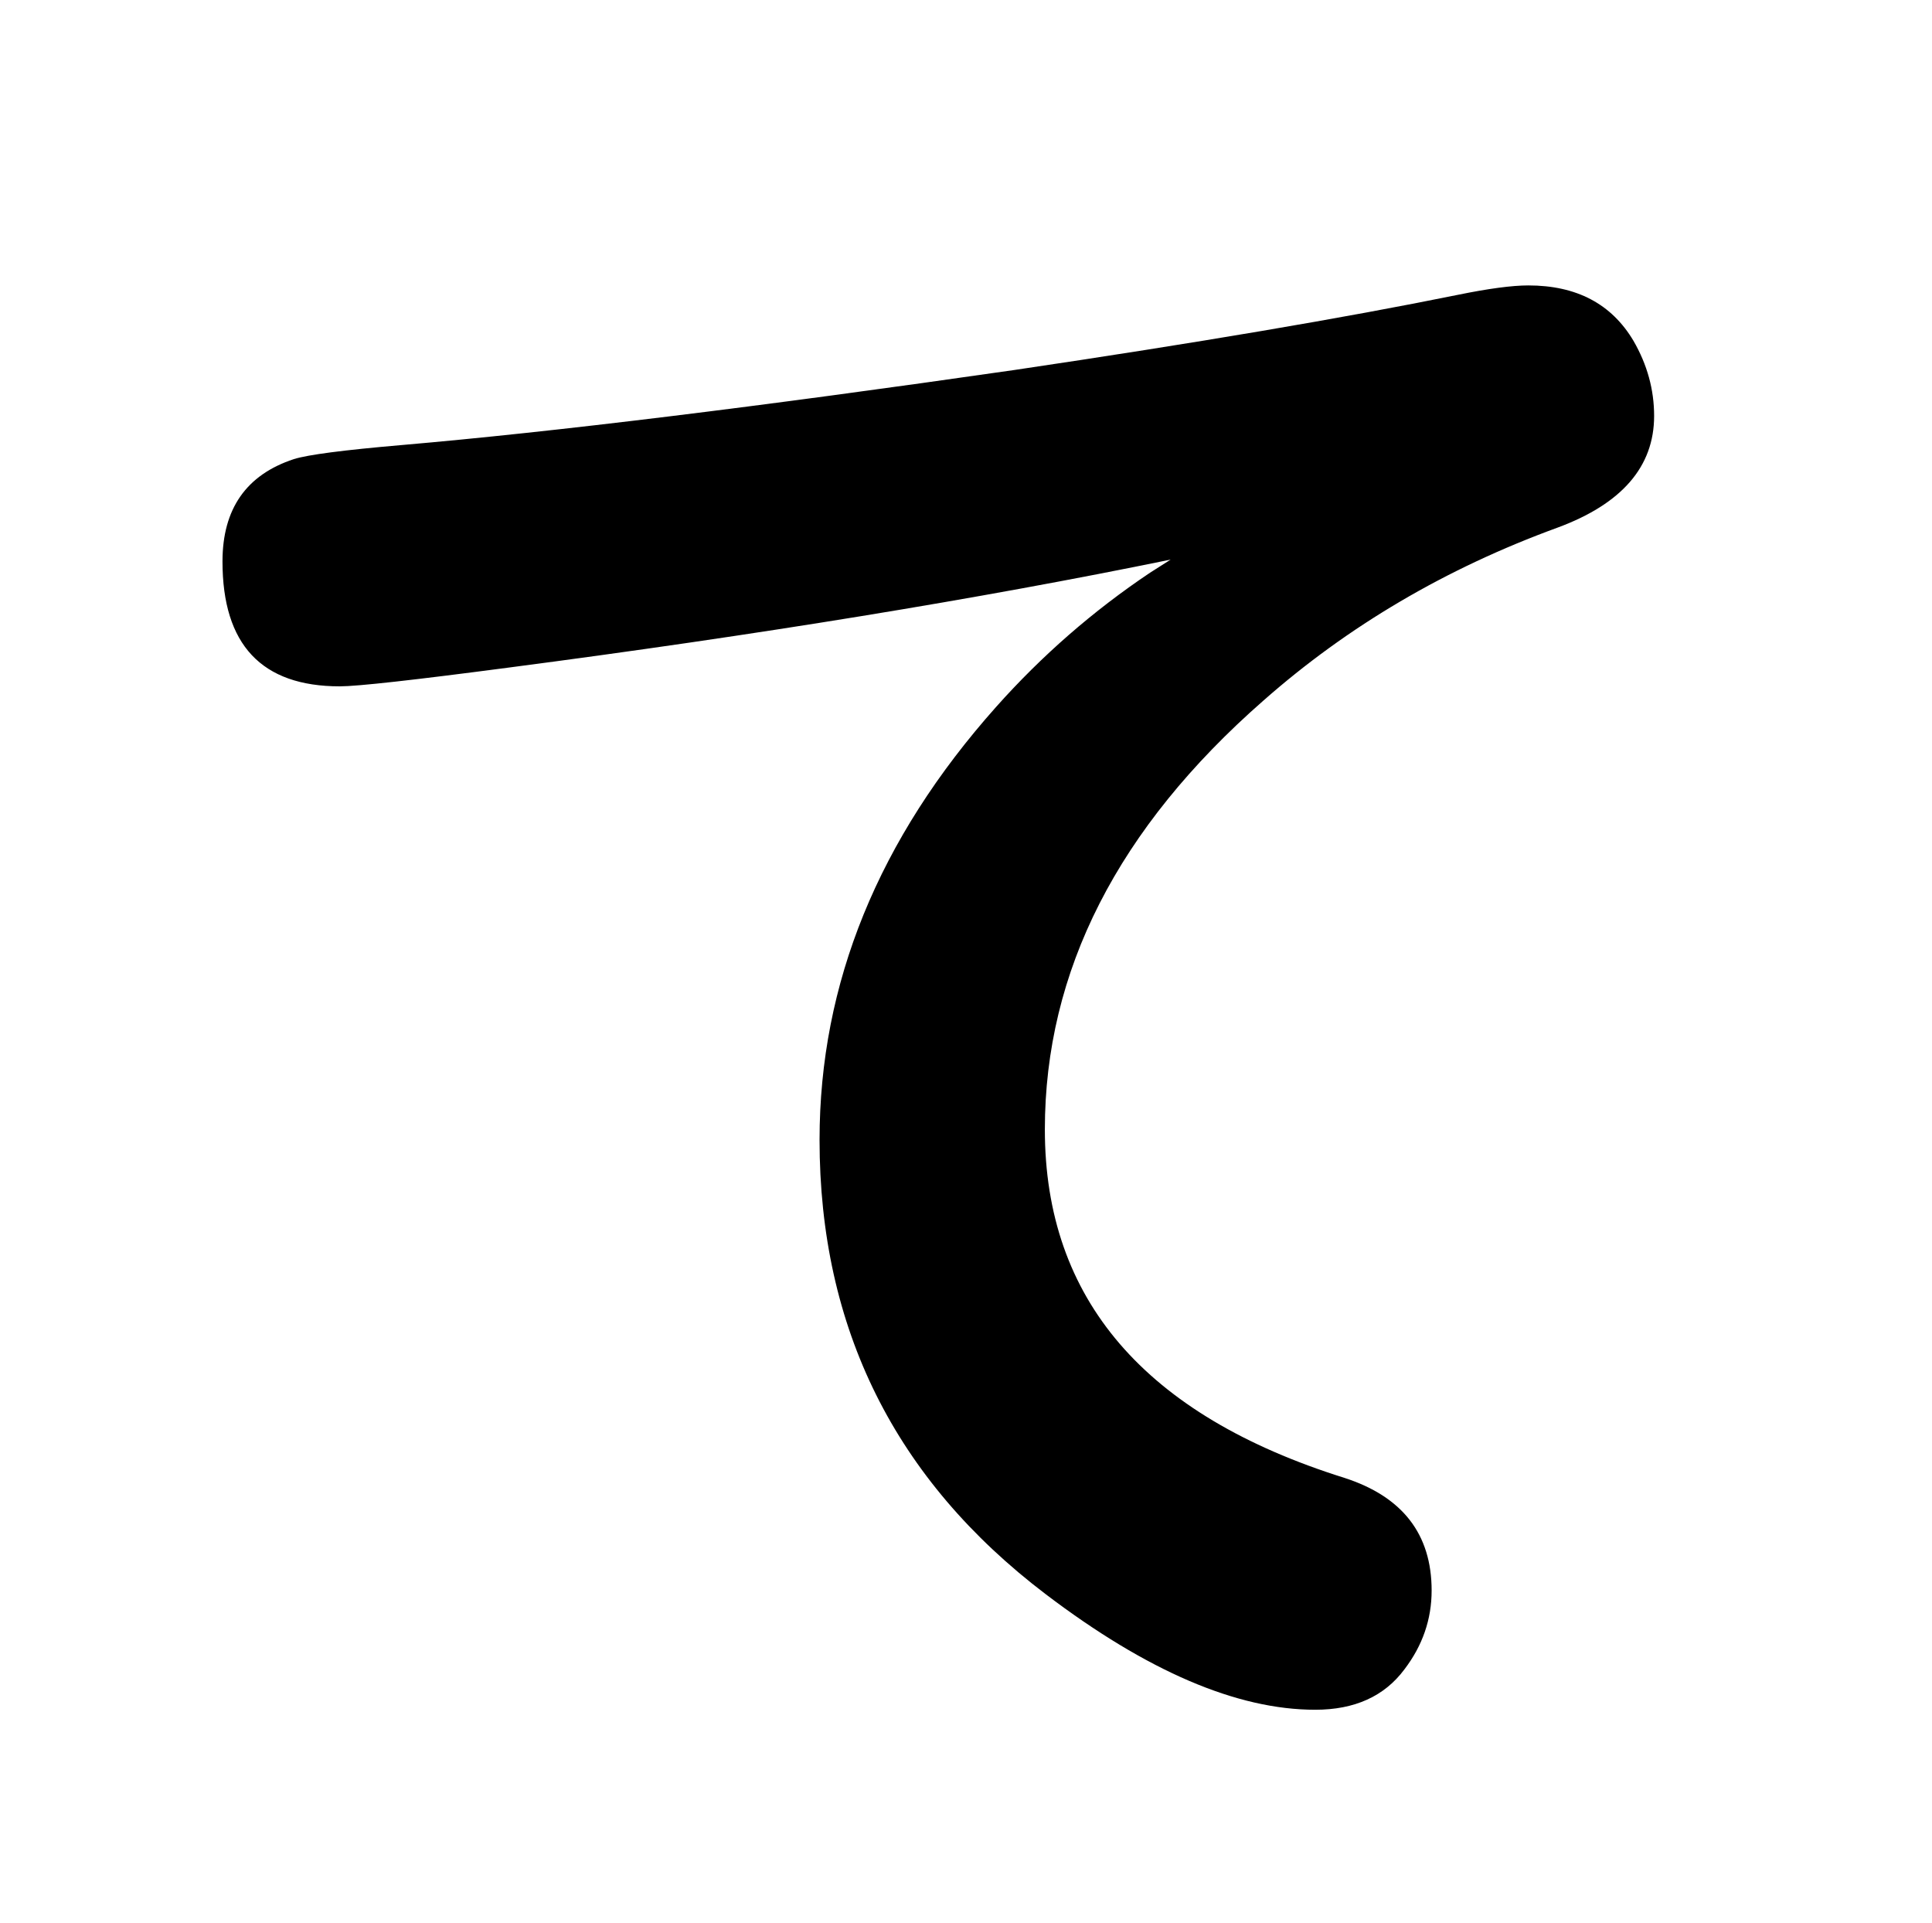
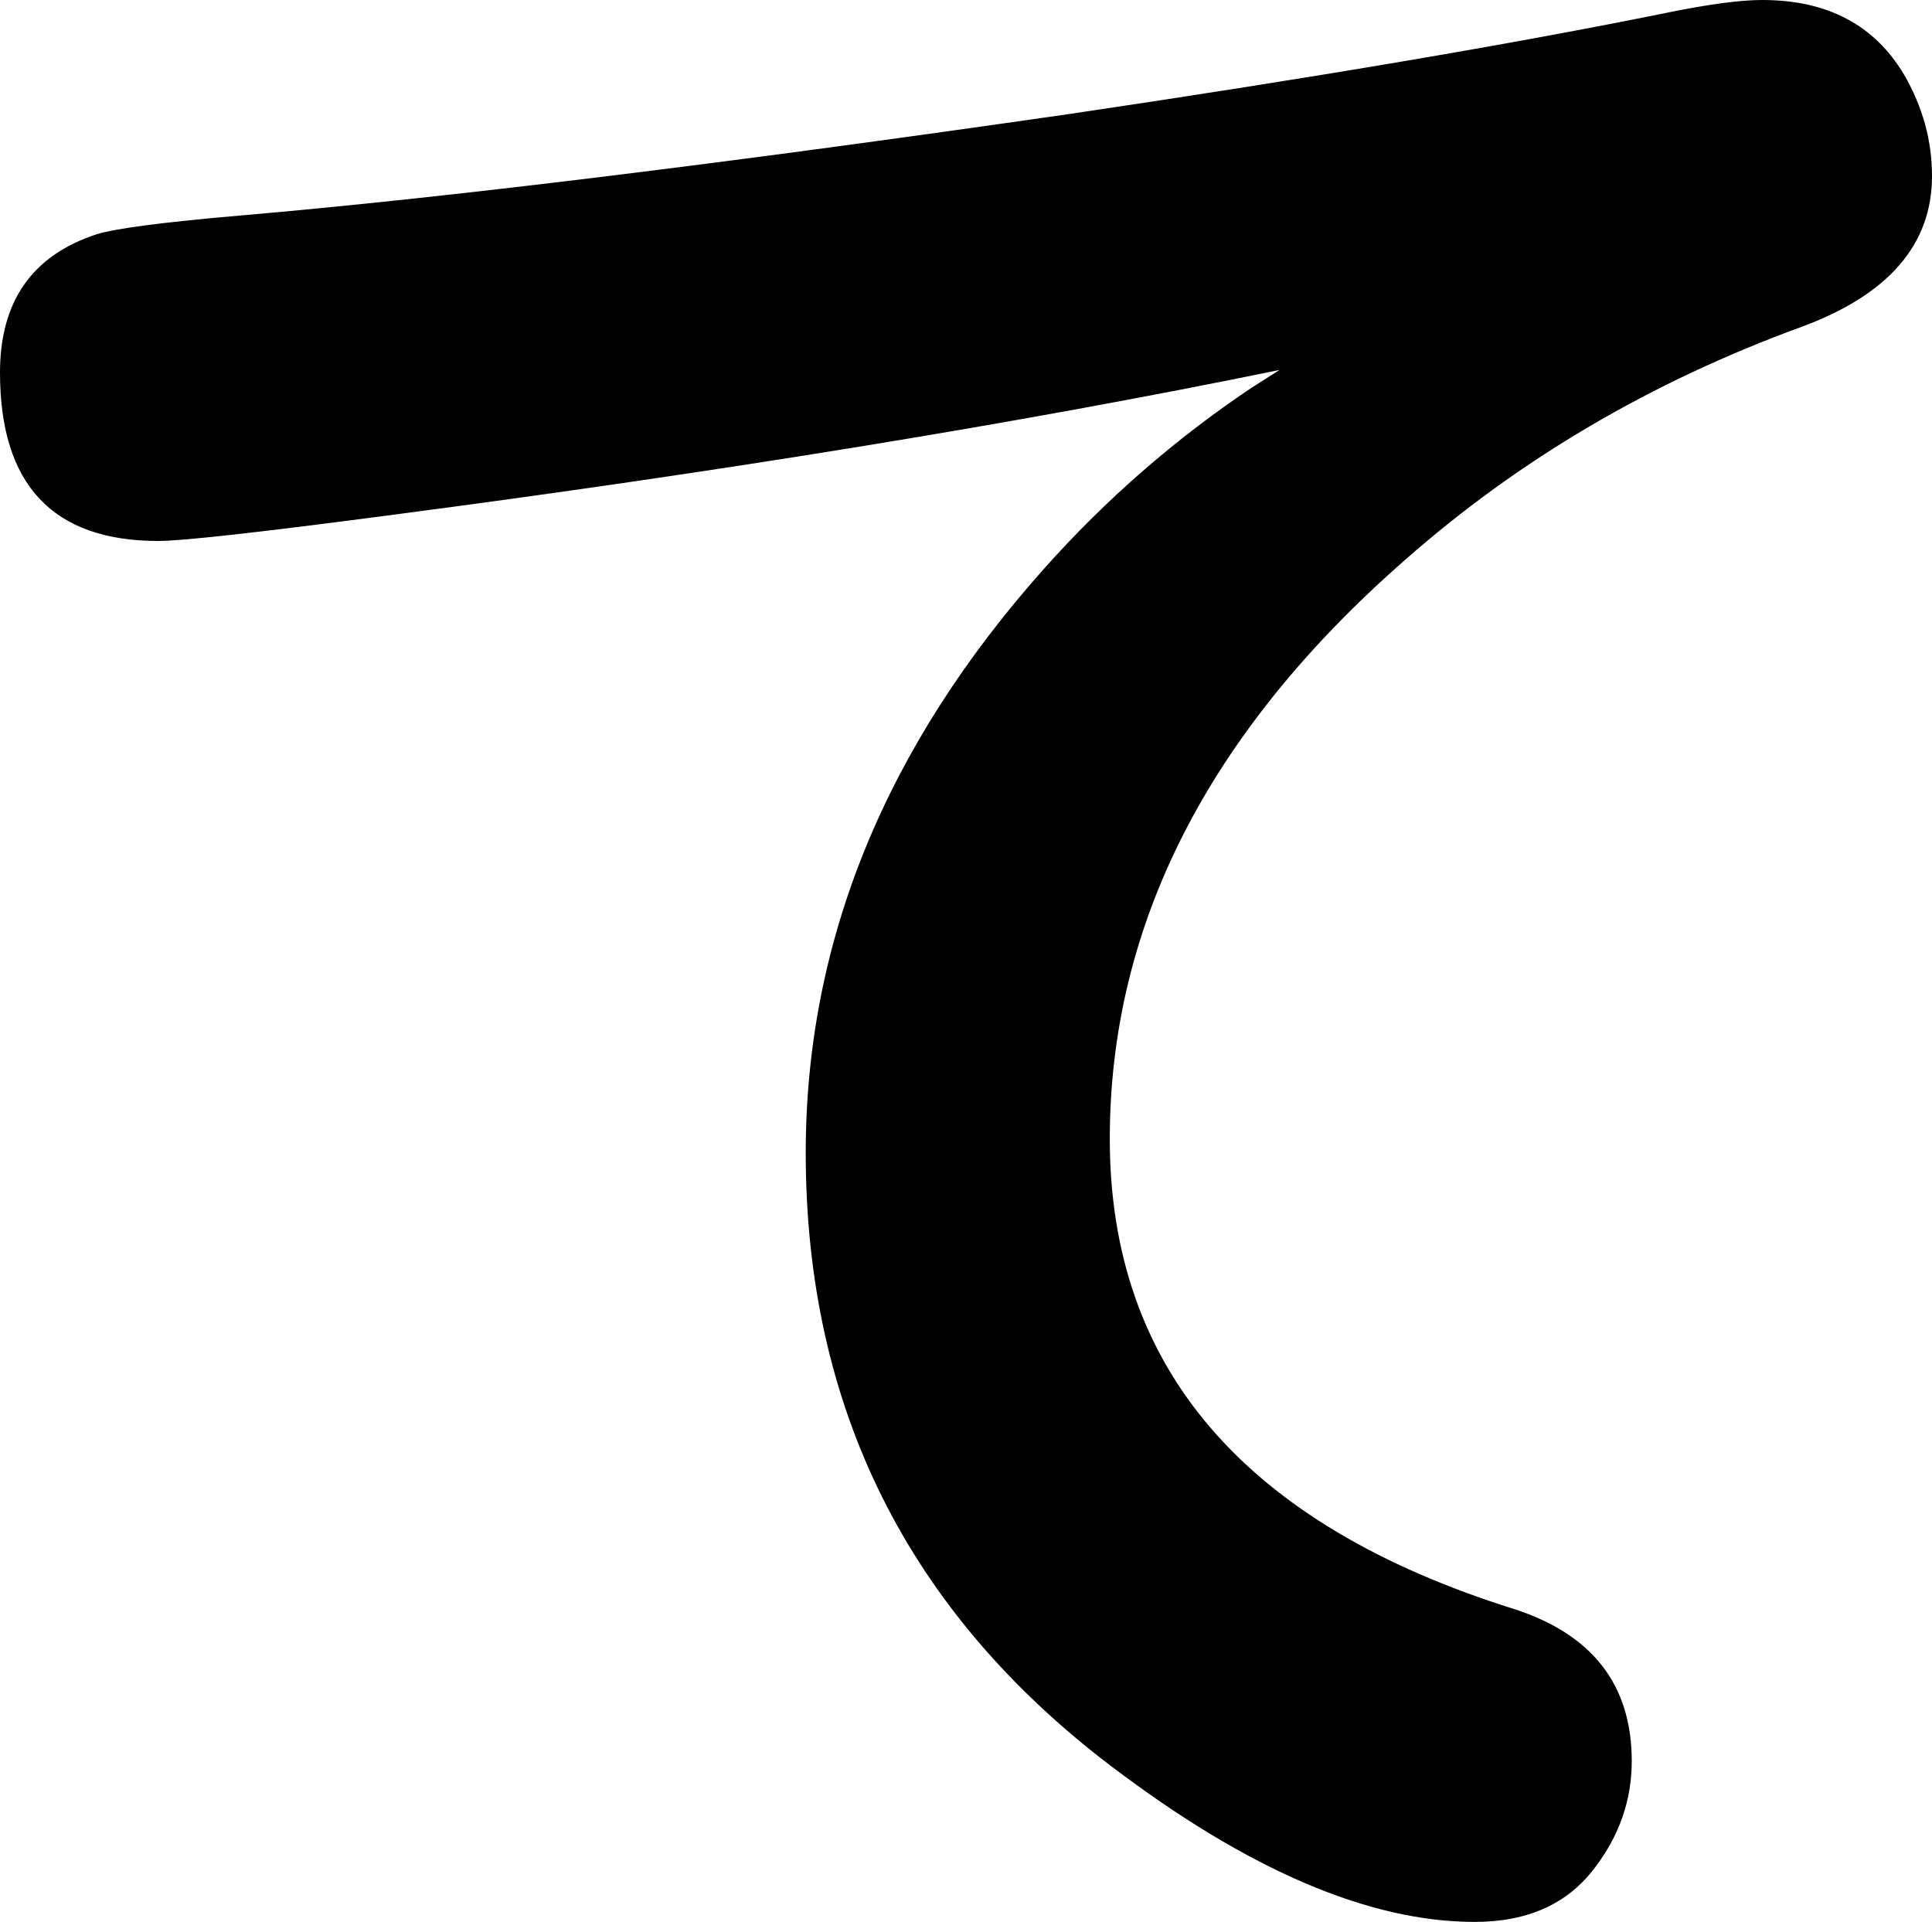
- <svg xmlns="http://www.w3.org/2000/svg" version="1.1" viewBox="-10 0 2058 2048">
-   <path fill="currentColor" d="M1237 596q-307 63 -705 115q-152 20 -180 20q-125 0 -125 -133q0 -84 76 -109q22 -7 115 -15q243 -21 653 -80q290 -43 472 -80q49 -10 75 -10q77 0 112 59q22 38 22 80q0 81 -103 119q-178 65 -313 184q-233 204 -233 457q0 271 319 371q93 30 93 120q0 46 -29 84 q-32 43 -95 43q-125 0 -287 -123q-241 -183 -241 -484q0 -250 188 -461q73 -82 164 -143q8 -5 22 -14z" />
+ <svg xmlns="http://www.w3.org/2000/svg" viewBox="-10 0 1525 1517" width="1525" height="1517">
+   <path d="M1000 292q-307 63-705 115-152 20-180 20-125 0-125-133 0-84 76-109 22-7 115-15 243-21 653-80 290-43 472-80 49-10 75-10 77 0 112 59 22 38 22 80 0 81-103 119-178 65-313 184-233 204-233 457 0 271 319 371 93 30 93 120 0 46-29 84-32 43-95 43-125 0-287-123-241-183-241-484 0-250 188-461 73-82 164-143 8-5 22-14z" style="fill:currentColor" />
</svg>
